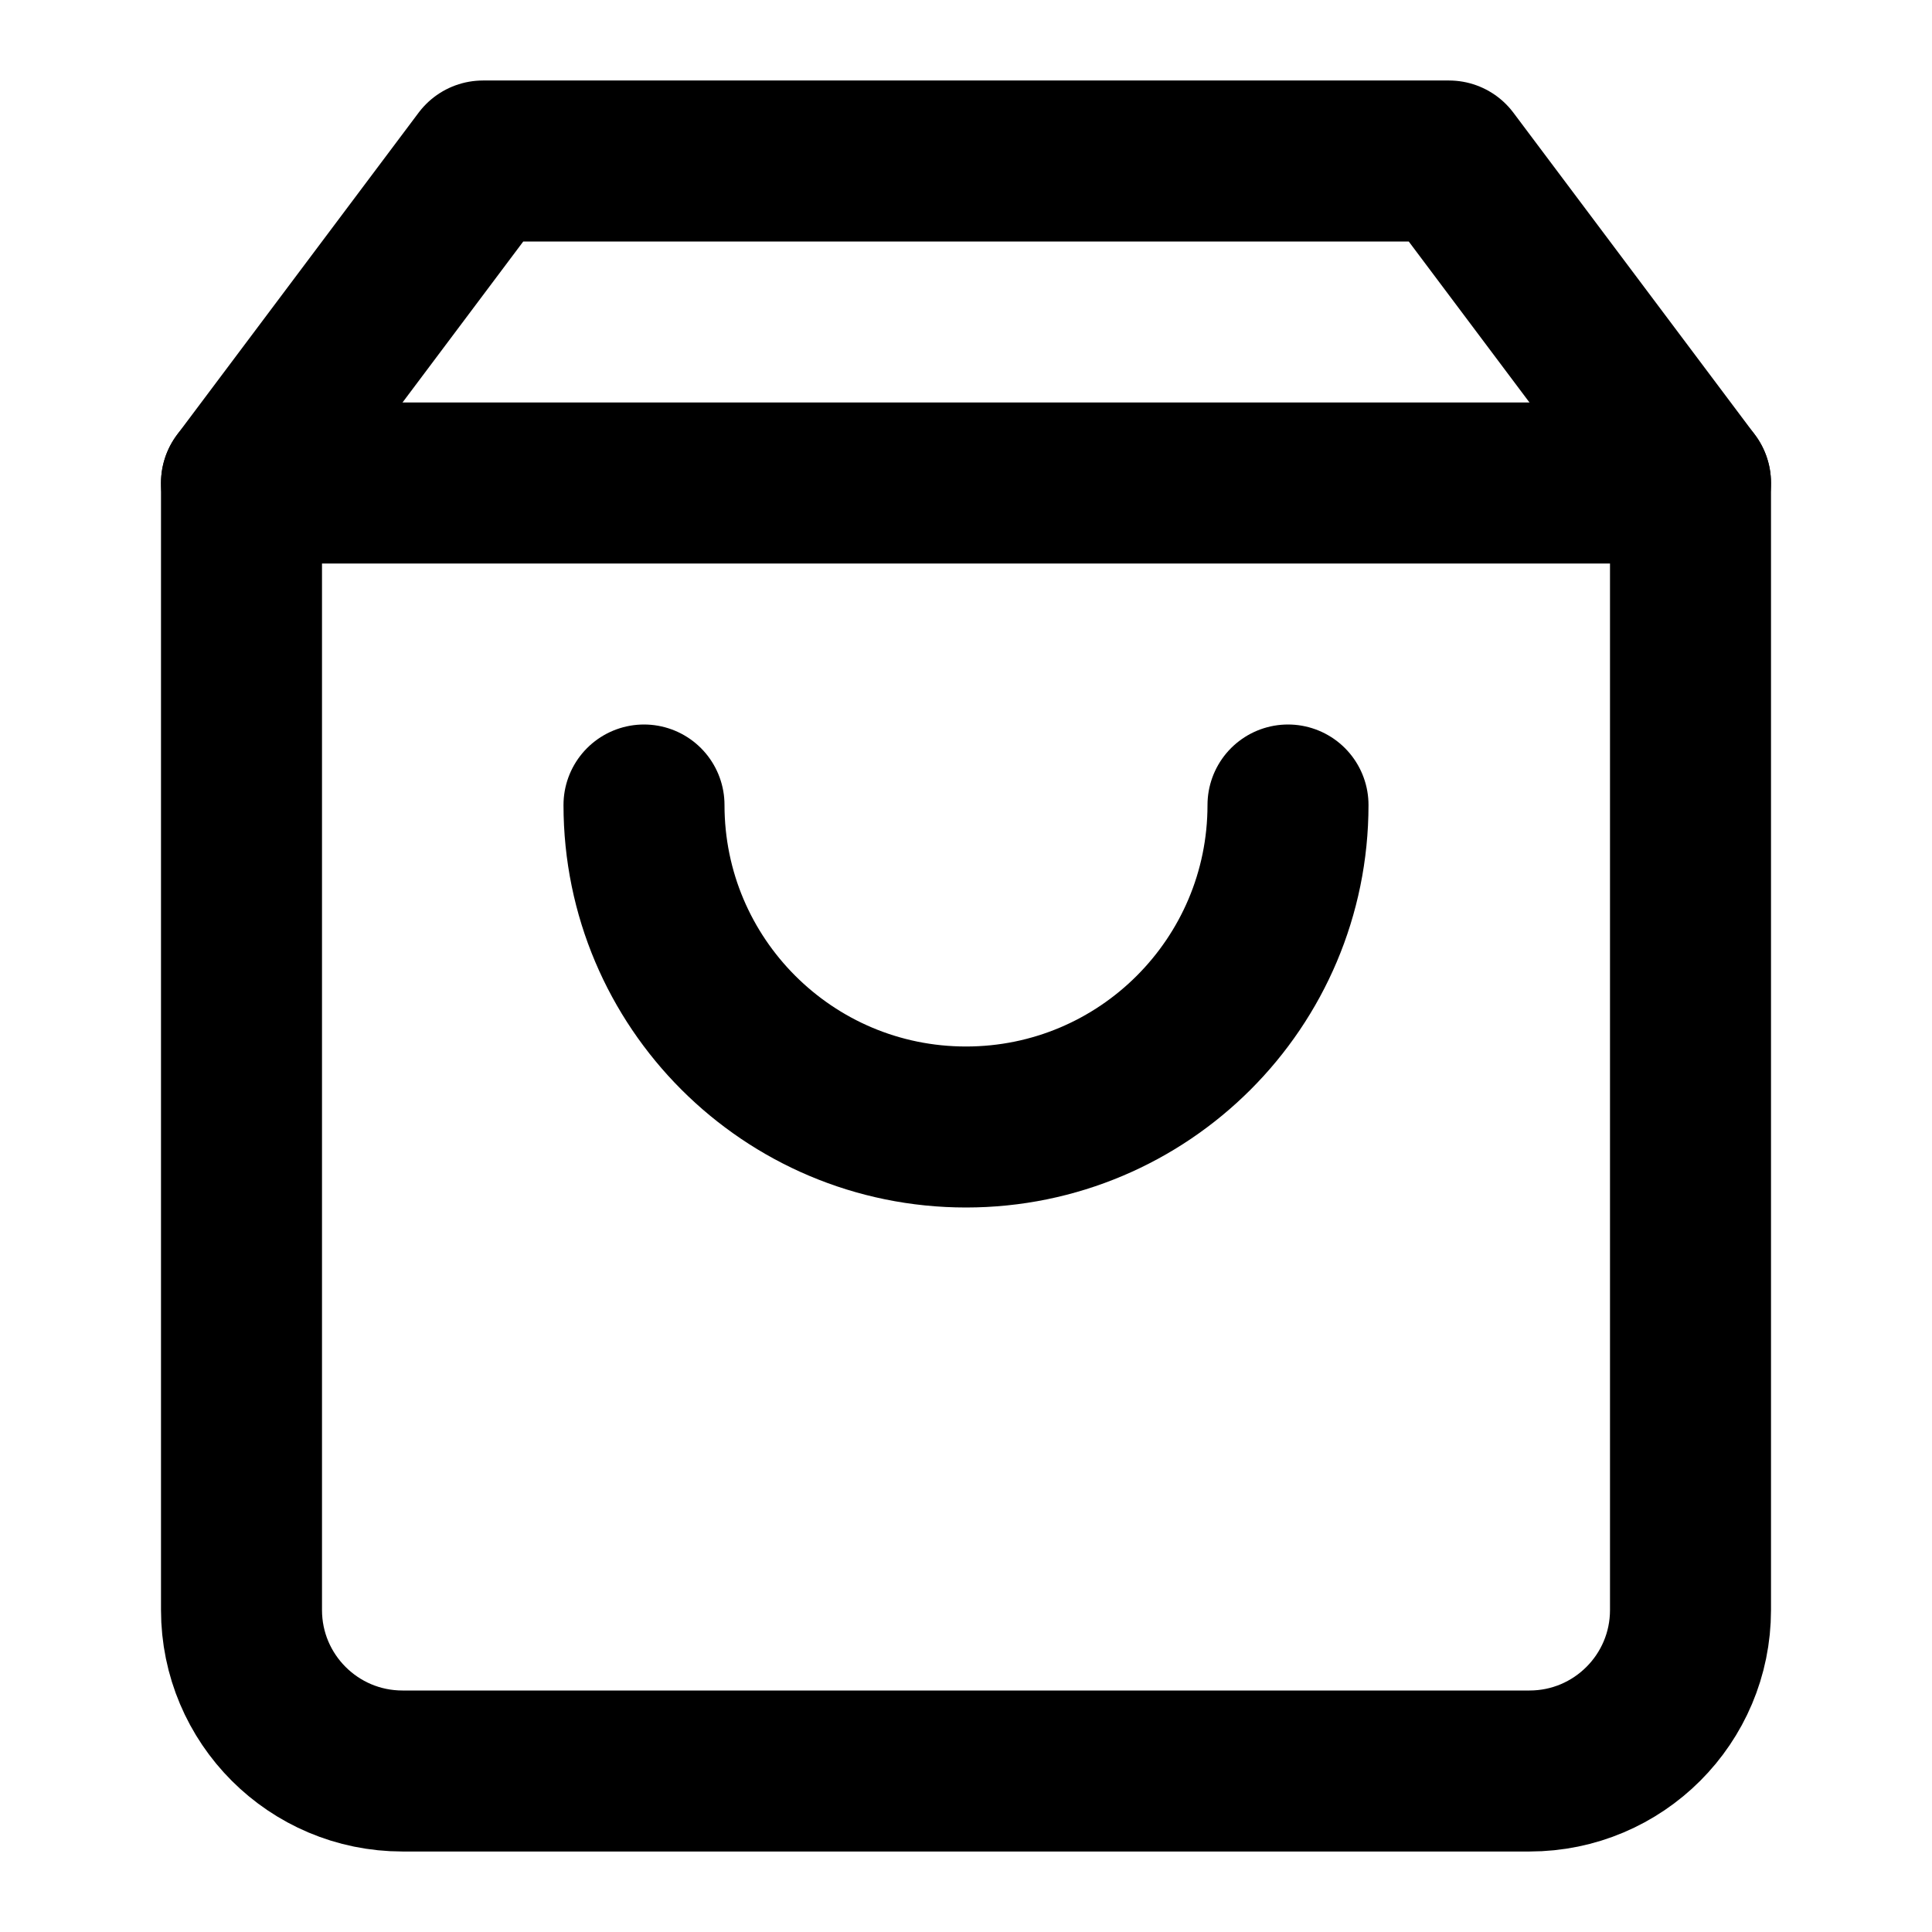
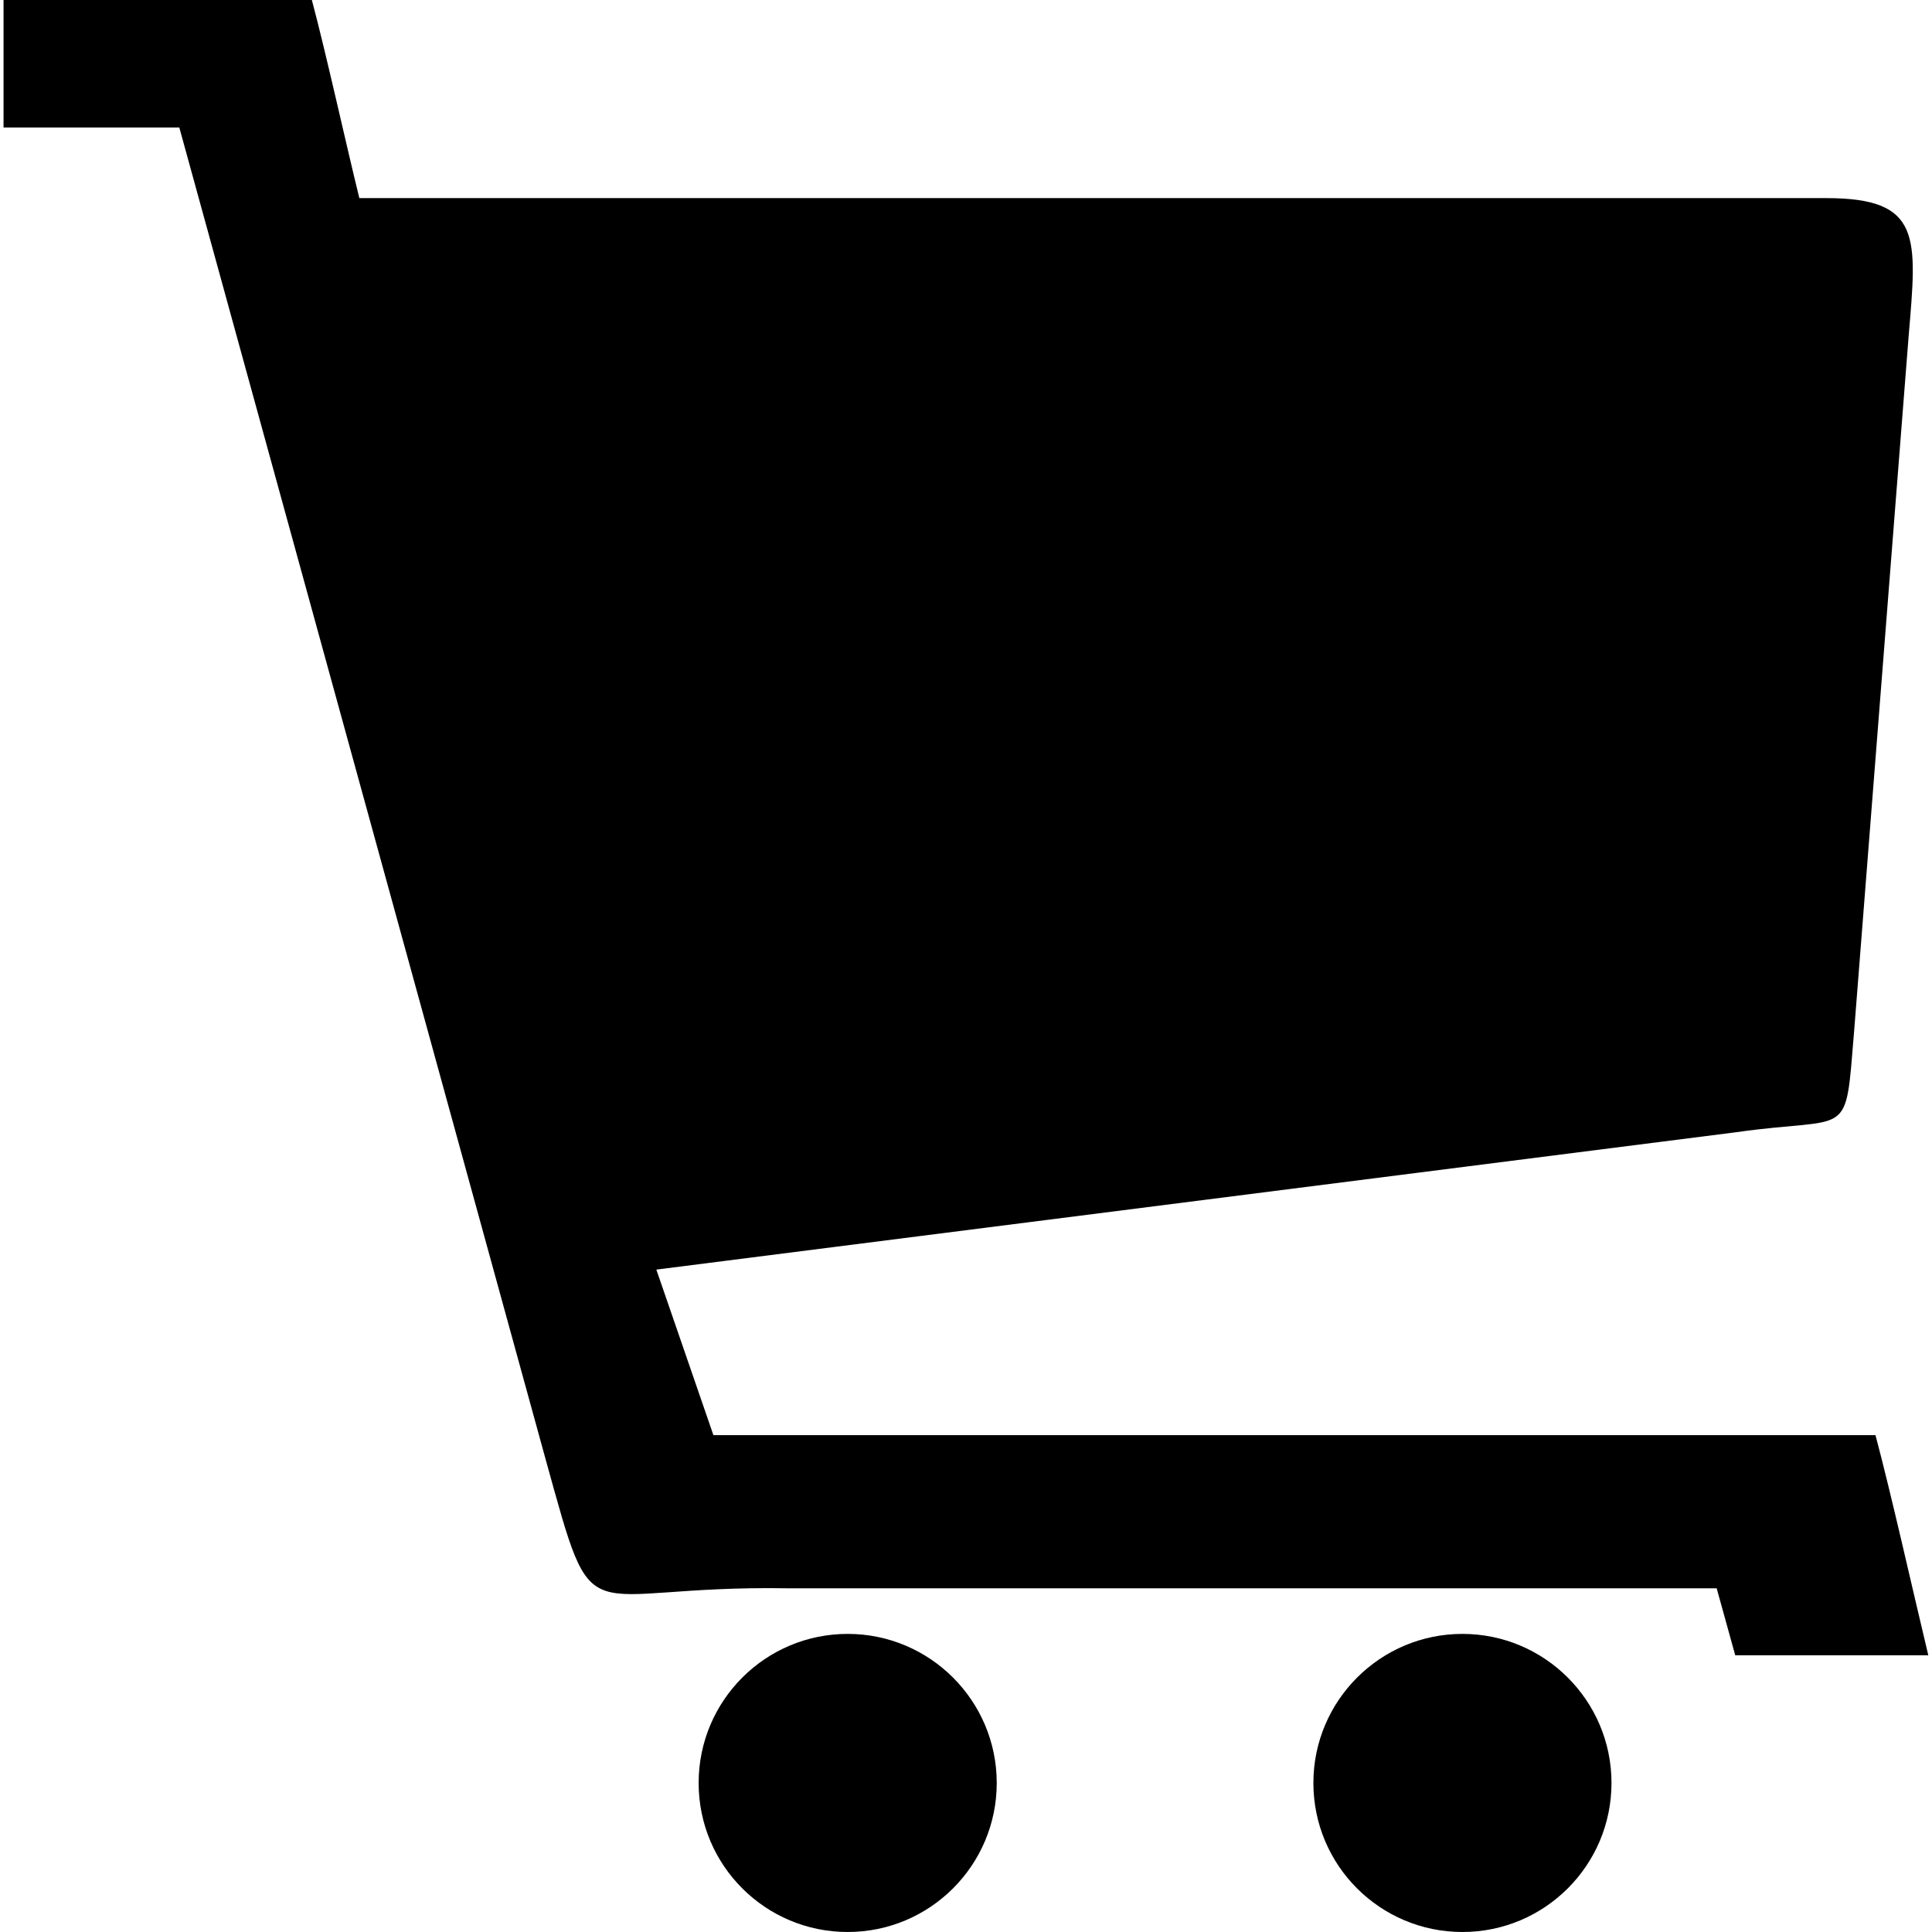
- <svg xmlns="http://www.w3.org/2000/svg" width="24" height="24" viewBox="0 0 24 24" fill="none" stroke="currentColor" stroke-width="2" stroke-linecap="round" stroke-linejoin="round" class="icon-icon-_rq">
-   <path d="M6 2L3 6v14a2 2 0 0 0 2 2h14a2 2 0 0 0 2-2V6l-3-4z" />
-   <line x1="3" y1="6" x2="21" y2="6" />
-   <path d="M16 10a4 4 0 0 1-8 0" />
+ <svg xmlns="http://www.w3.org/2000/svg" version="1.1" width="24" height="24" x="0" y="0" viewBox="0 0 122.43 122.88" xml:space="preserve">
+   <path class="st0" d="M22.63,12.6h93.3c6.1,0,5.77,2.47,5.24,8.77l-3.47,44.24c-0.59,7.05-0.09,5.34-7.56,6.41l-68.62,8.73 l3.63,10.53c29.77,0,44.16,0,73.91,0c1,3.74,2.36,9.83,3.36,14h-12.28l-1.18-4.26c-24.8,0-34.25,0-59.06,0 c-13.55-0.23-12.19,3.44-15.44-8.27L11.18,8.11H0V0h19.61C20.52,3.41,21.78,9.15,22.63,12.6L22.63,12.6z M53.69,103.92 c5.23,0,9.48,4.25,9.48,9.48c0,5.24-4.25,9.48-9.48,9.48c-5.24,0-9.48-4.24-9.48-9.48C44.21,108.17,48.45,103.92,53.69,103.92 L53.69,103.92z M92.79,103.92c5.23,0,9.48,4.25,9.48,9.48c0,5.24-4.25,9.48-9.48,9.48c-5.24,0-9.48-4.24-9.48-9.48 C83.31,108.17,87.56,103.92,92.79,103.92L92.79,103.92z" fill="currentColor" />
</svg>
